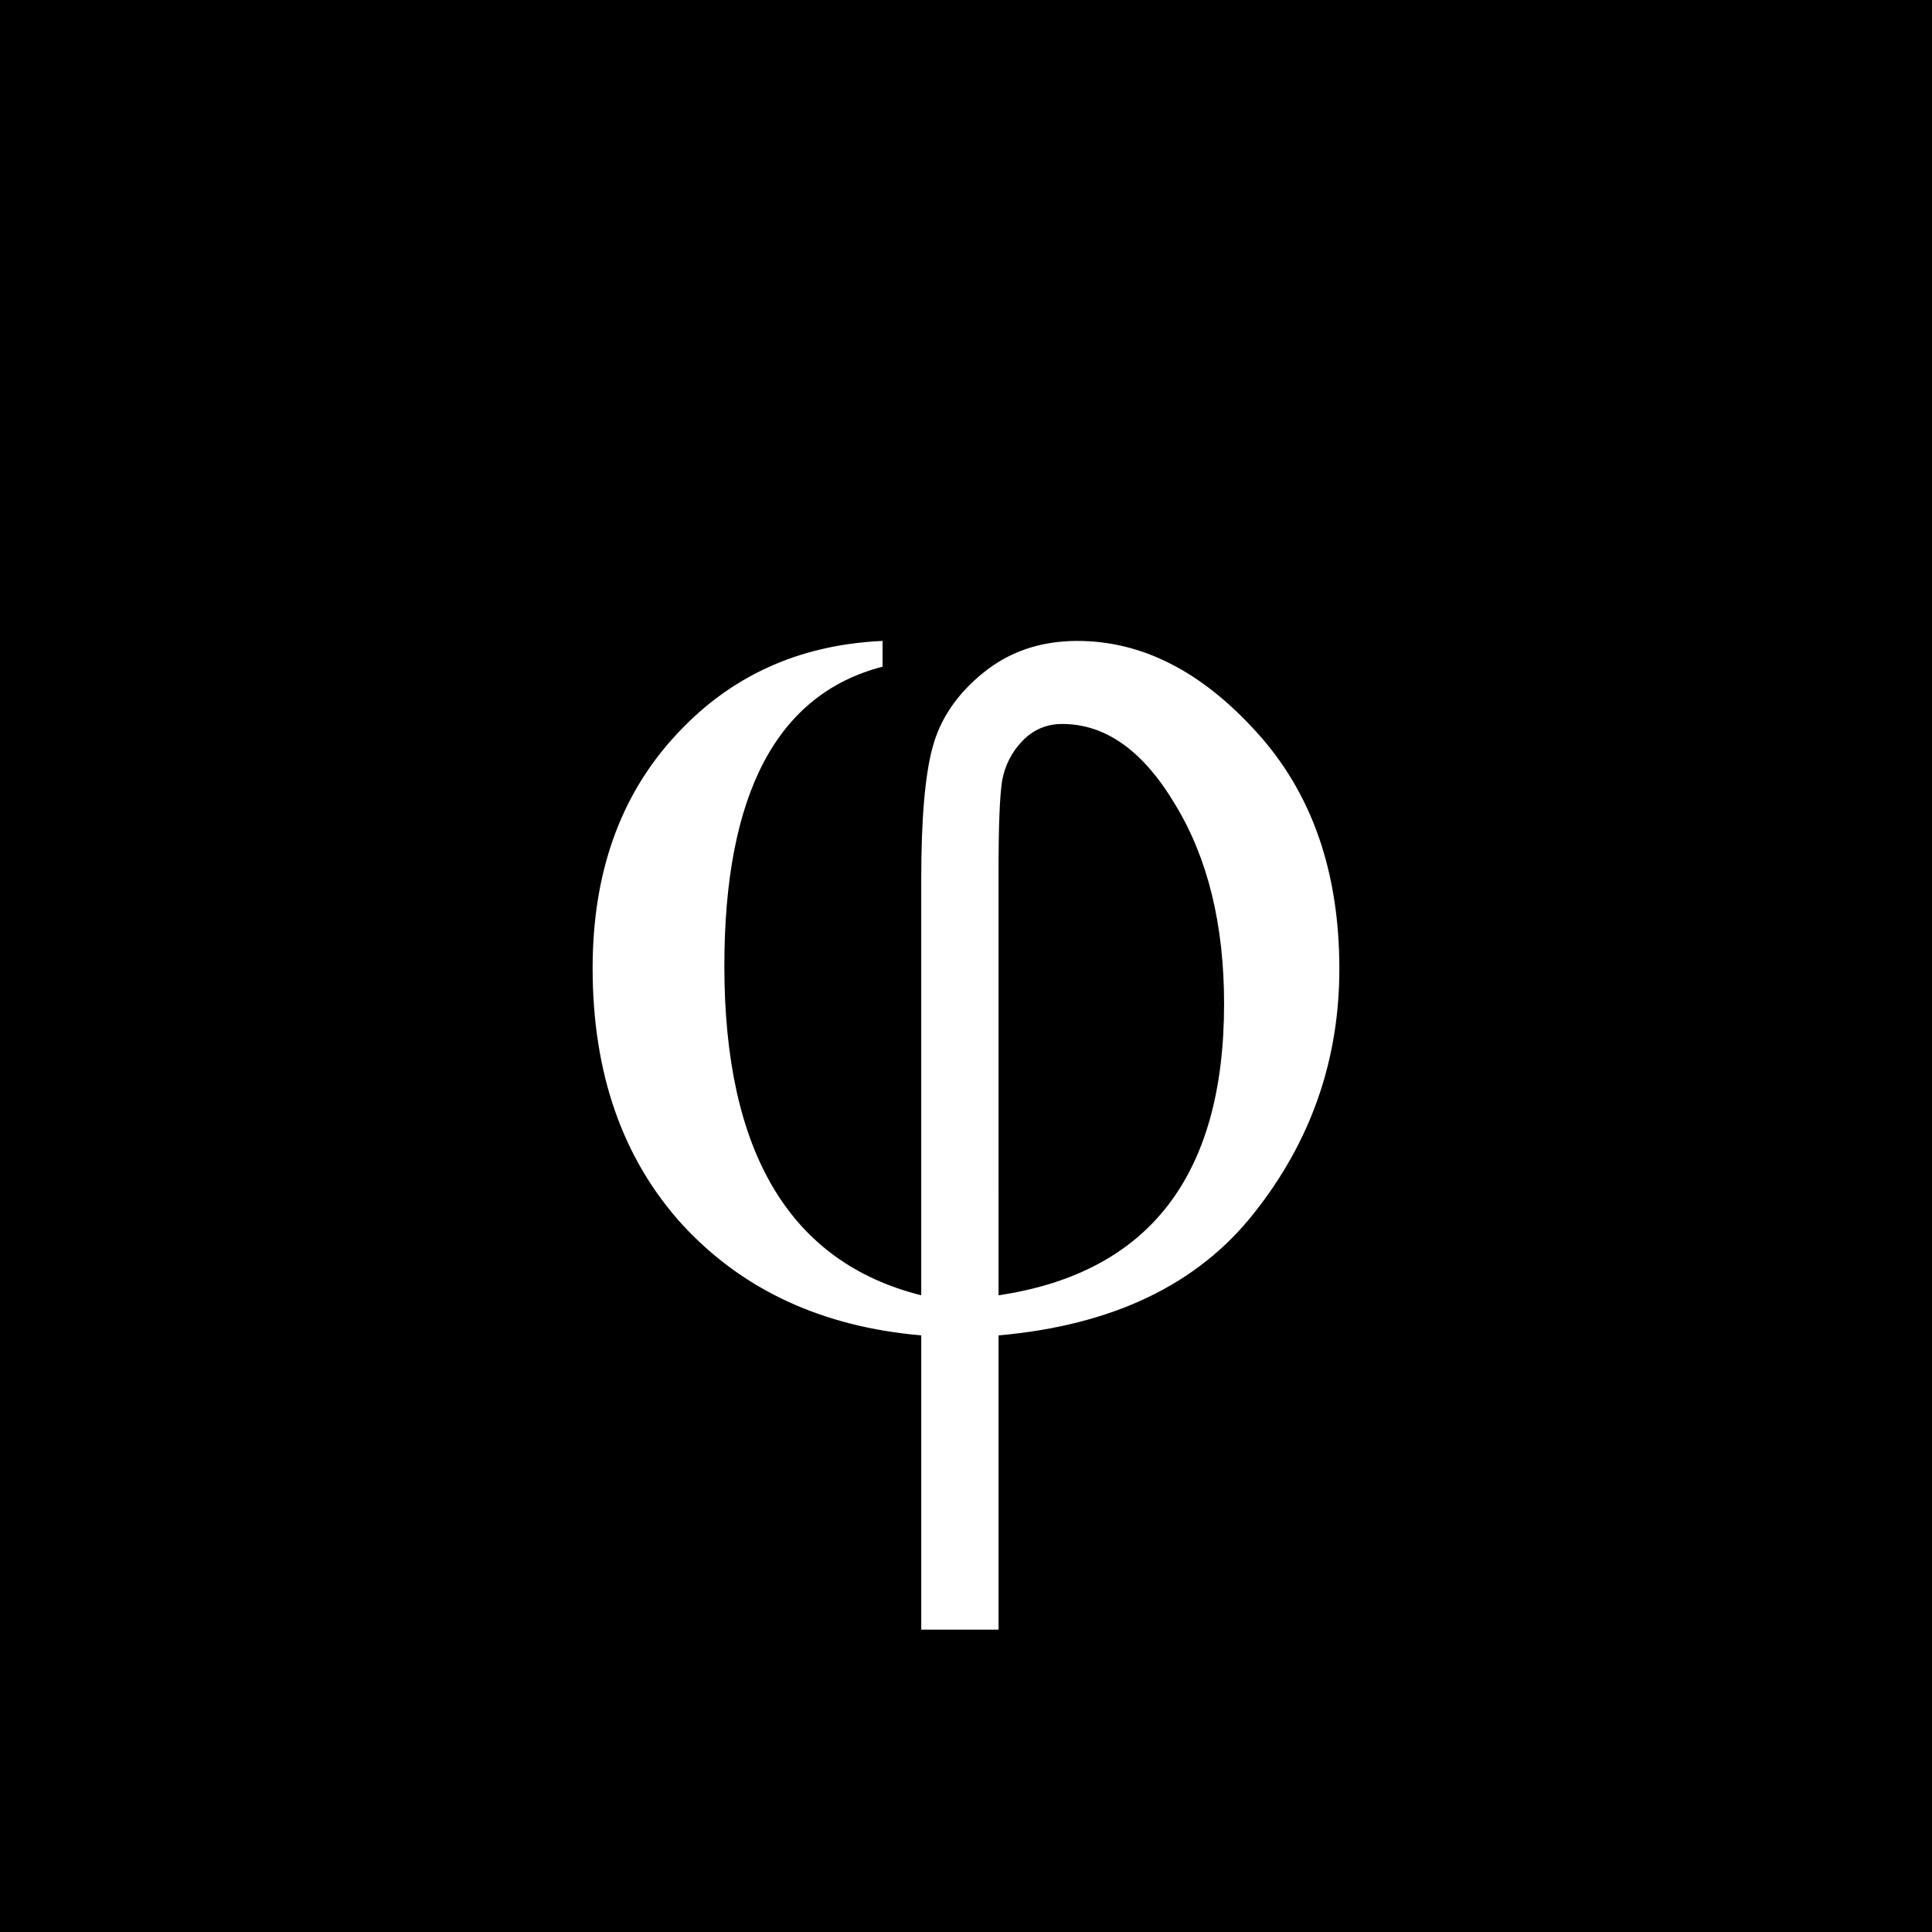
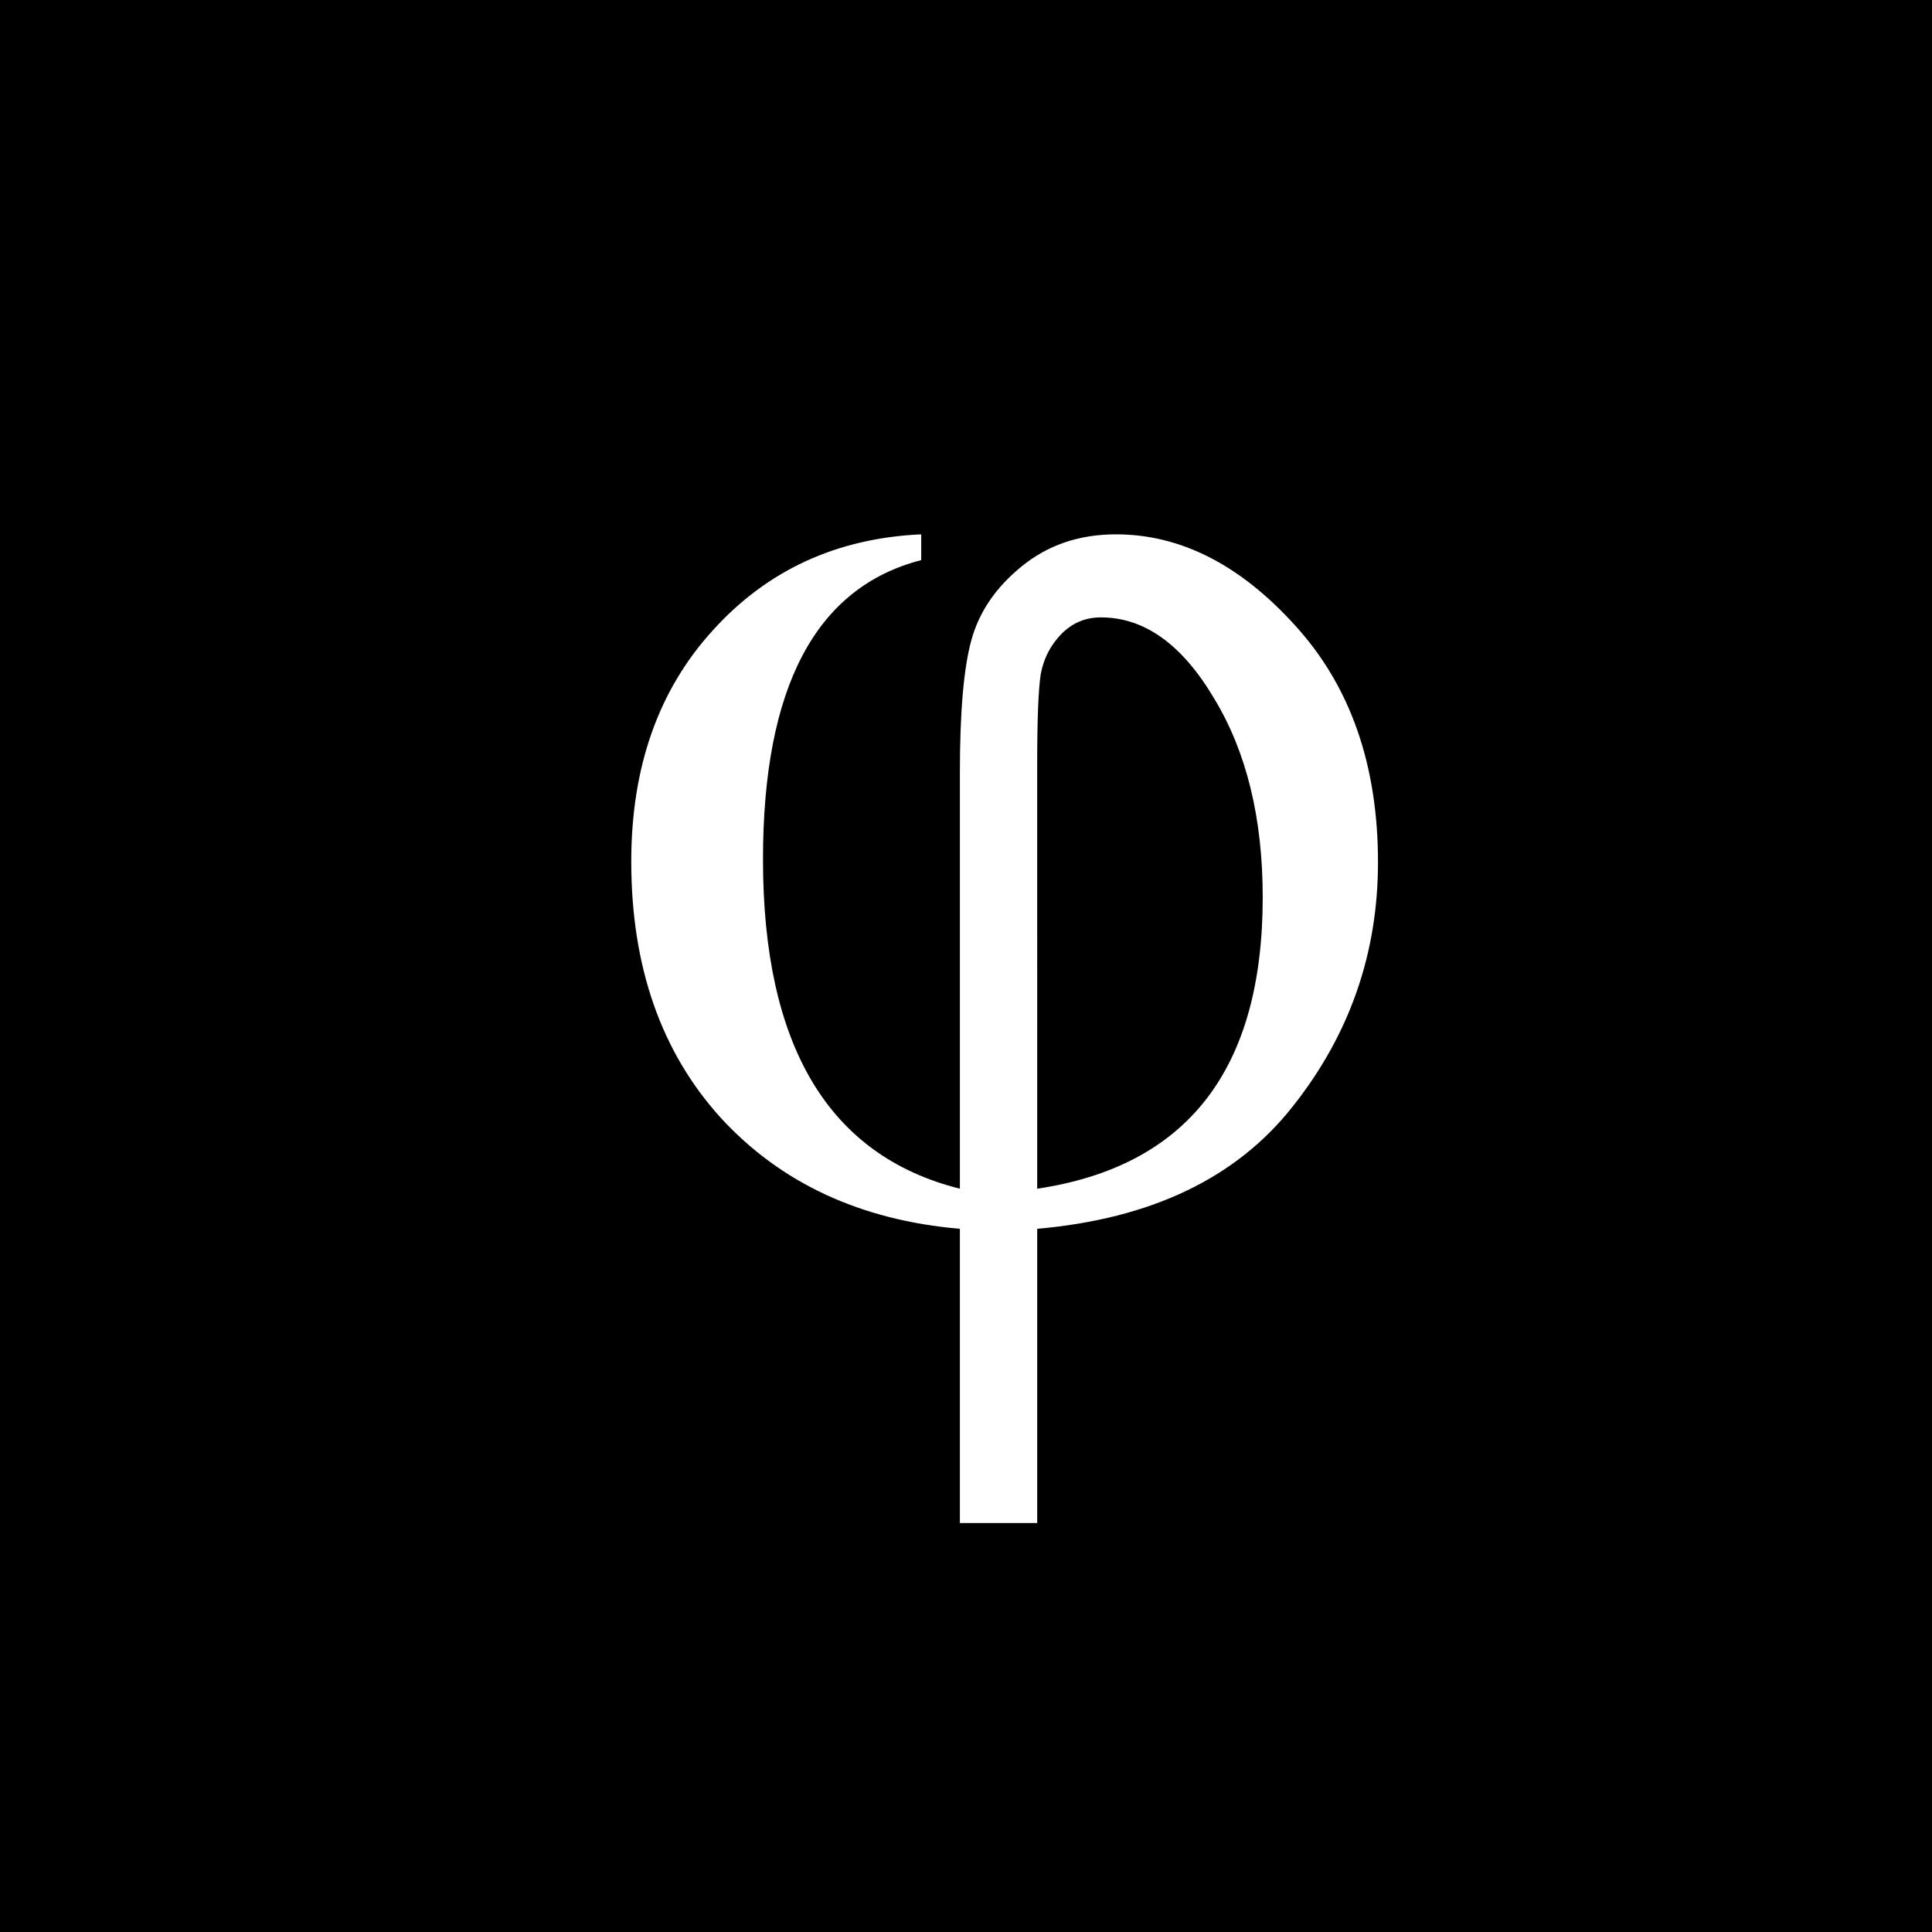
<svg xmlns="http://www.w3.org/2000/svg" width="192" height="192" viewBox="0 0 192 192" version="1.1">
  <rect width="192" height="192" fill="#000000" />
-   <g transform="translate(19.2, 19.2) scale(0.384)">
-     <path d="m178.41 115.87v6.67q-40.948 10.561-40.948 77.449 0 72.447 50.954 85.231v-107.65q0-23.531 2.965-34.278 2.965-10.932 12.97-19.084 10.191-8.338 24.458-8.338 25.014 0 46.321 23.531 21.493 23.531 21.493 61.329 0 35.389-22.048 63.182-21.864 27.793-66.147 31.684v76.152h-20.011v-76.152q-38.539-3.335-61.885-28.719-23.161-25.569-23.161-66.332 0-36.686 21.123-59.847 21.123-23.346 53.918-24.828zm30.016 169.35q58.365-8.708 58.365-75.411 0-30.757-12.599-51.509-12.414-20.937-29.275-20.937-6.114 0-10.376 4.447-4.075 4.262-5.191 10.191-0.927 5.929-0.927 23.346z" fill="white" />
+   <g transform="translate(96, 100) scale(0.384)">
+     <path d="m178.41 115.87v6.67q-40.948 10.561-40.948 77.449 0 72.447 50.954 85.231v-107.65q0-23.531 2.965-34.278 2.965-10.932 12.97-19.084 10.191-8.338 24.458-8.338 25.014 0 46.321 23.531 21.493 23.531 21.493 61.329 0 35.389-22.048 63.182-21.864 27.793-66.147 31.684v76.152h-20.011v-76.152q-38.539-3.335-61.885-28.719-23.161-25.569-23.161-66.332 0-36.686 21.123-59.847 21.123-23.346 53.918-24.828zm30.016 169.35q58.365-8.708 58.365-75.411 0-30.757-12.599-51.509-12.414-20.937-29.275-20.937-6.114 0-10.376 4.447-4.075 4.262-5.191 10.191-0.927 5.929-0.927 23.346z" fill="white" transform="translate(-190, -238)" />
  </g>
</svg>
